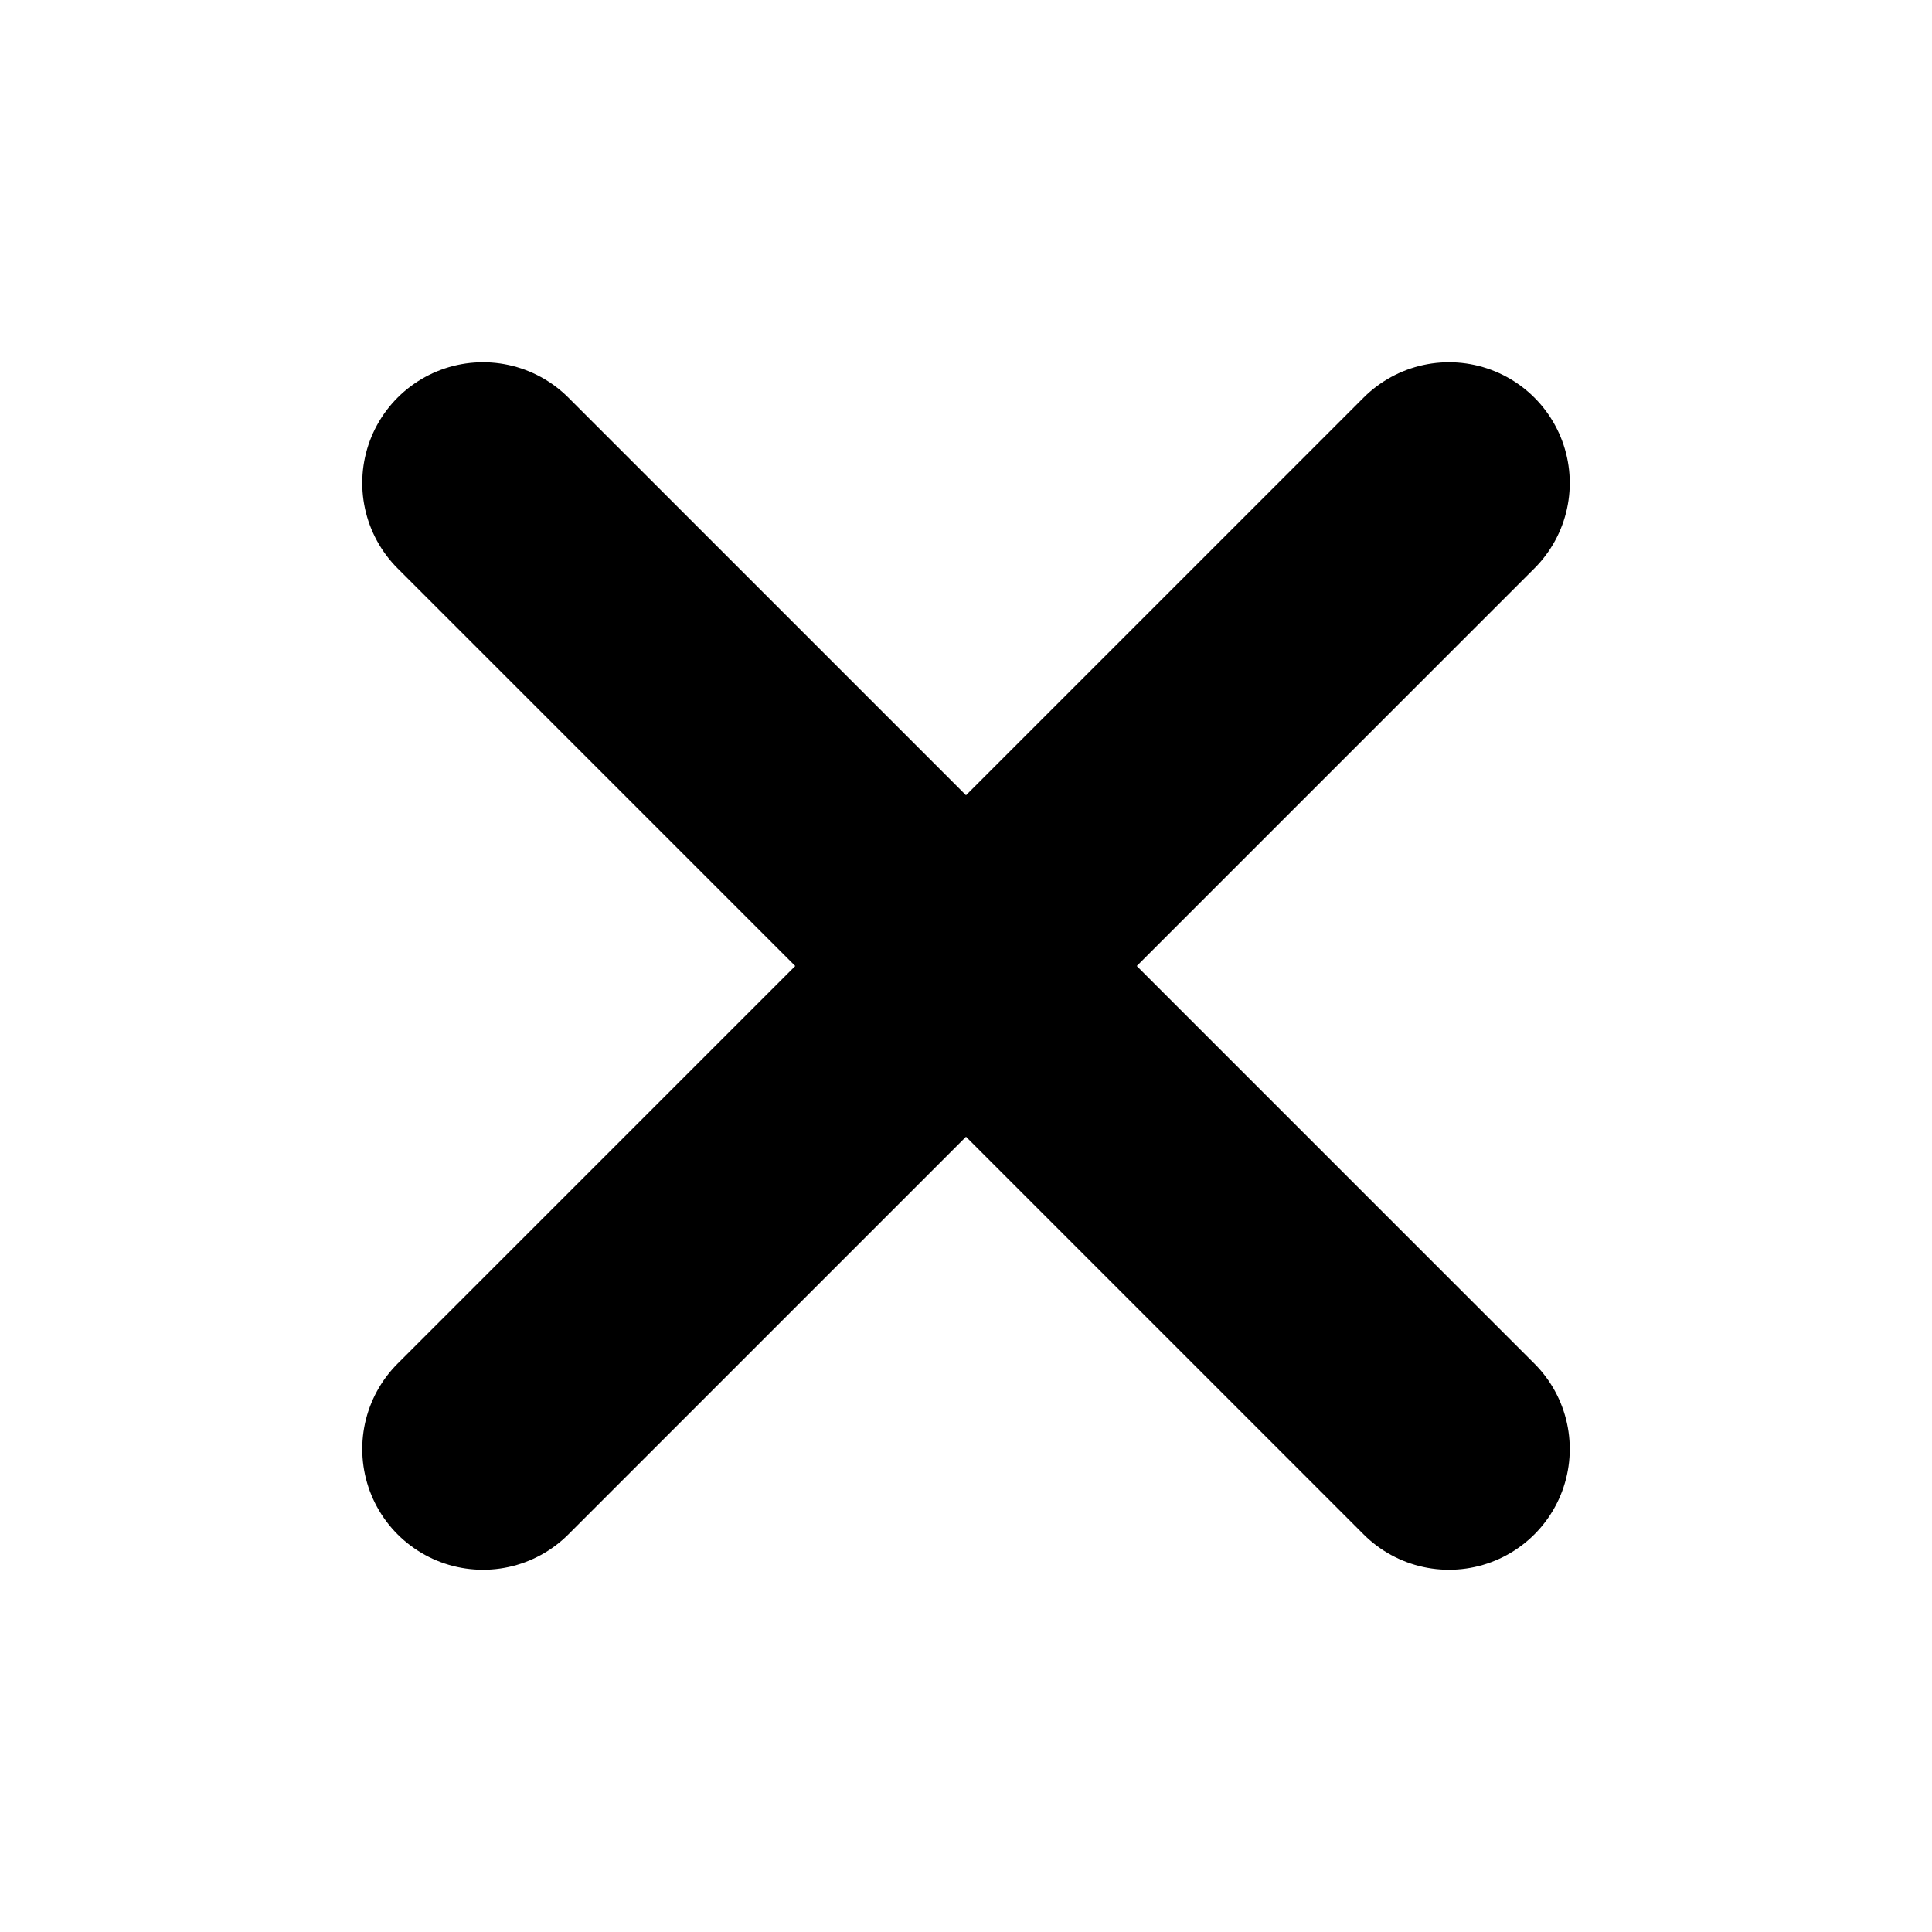
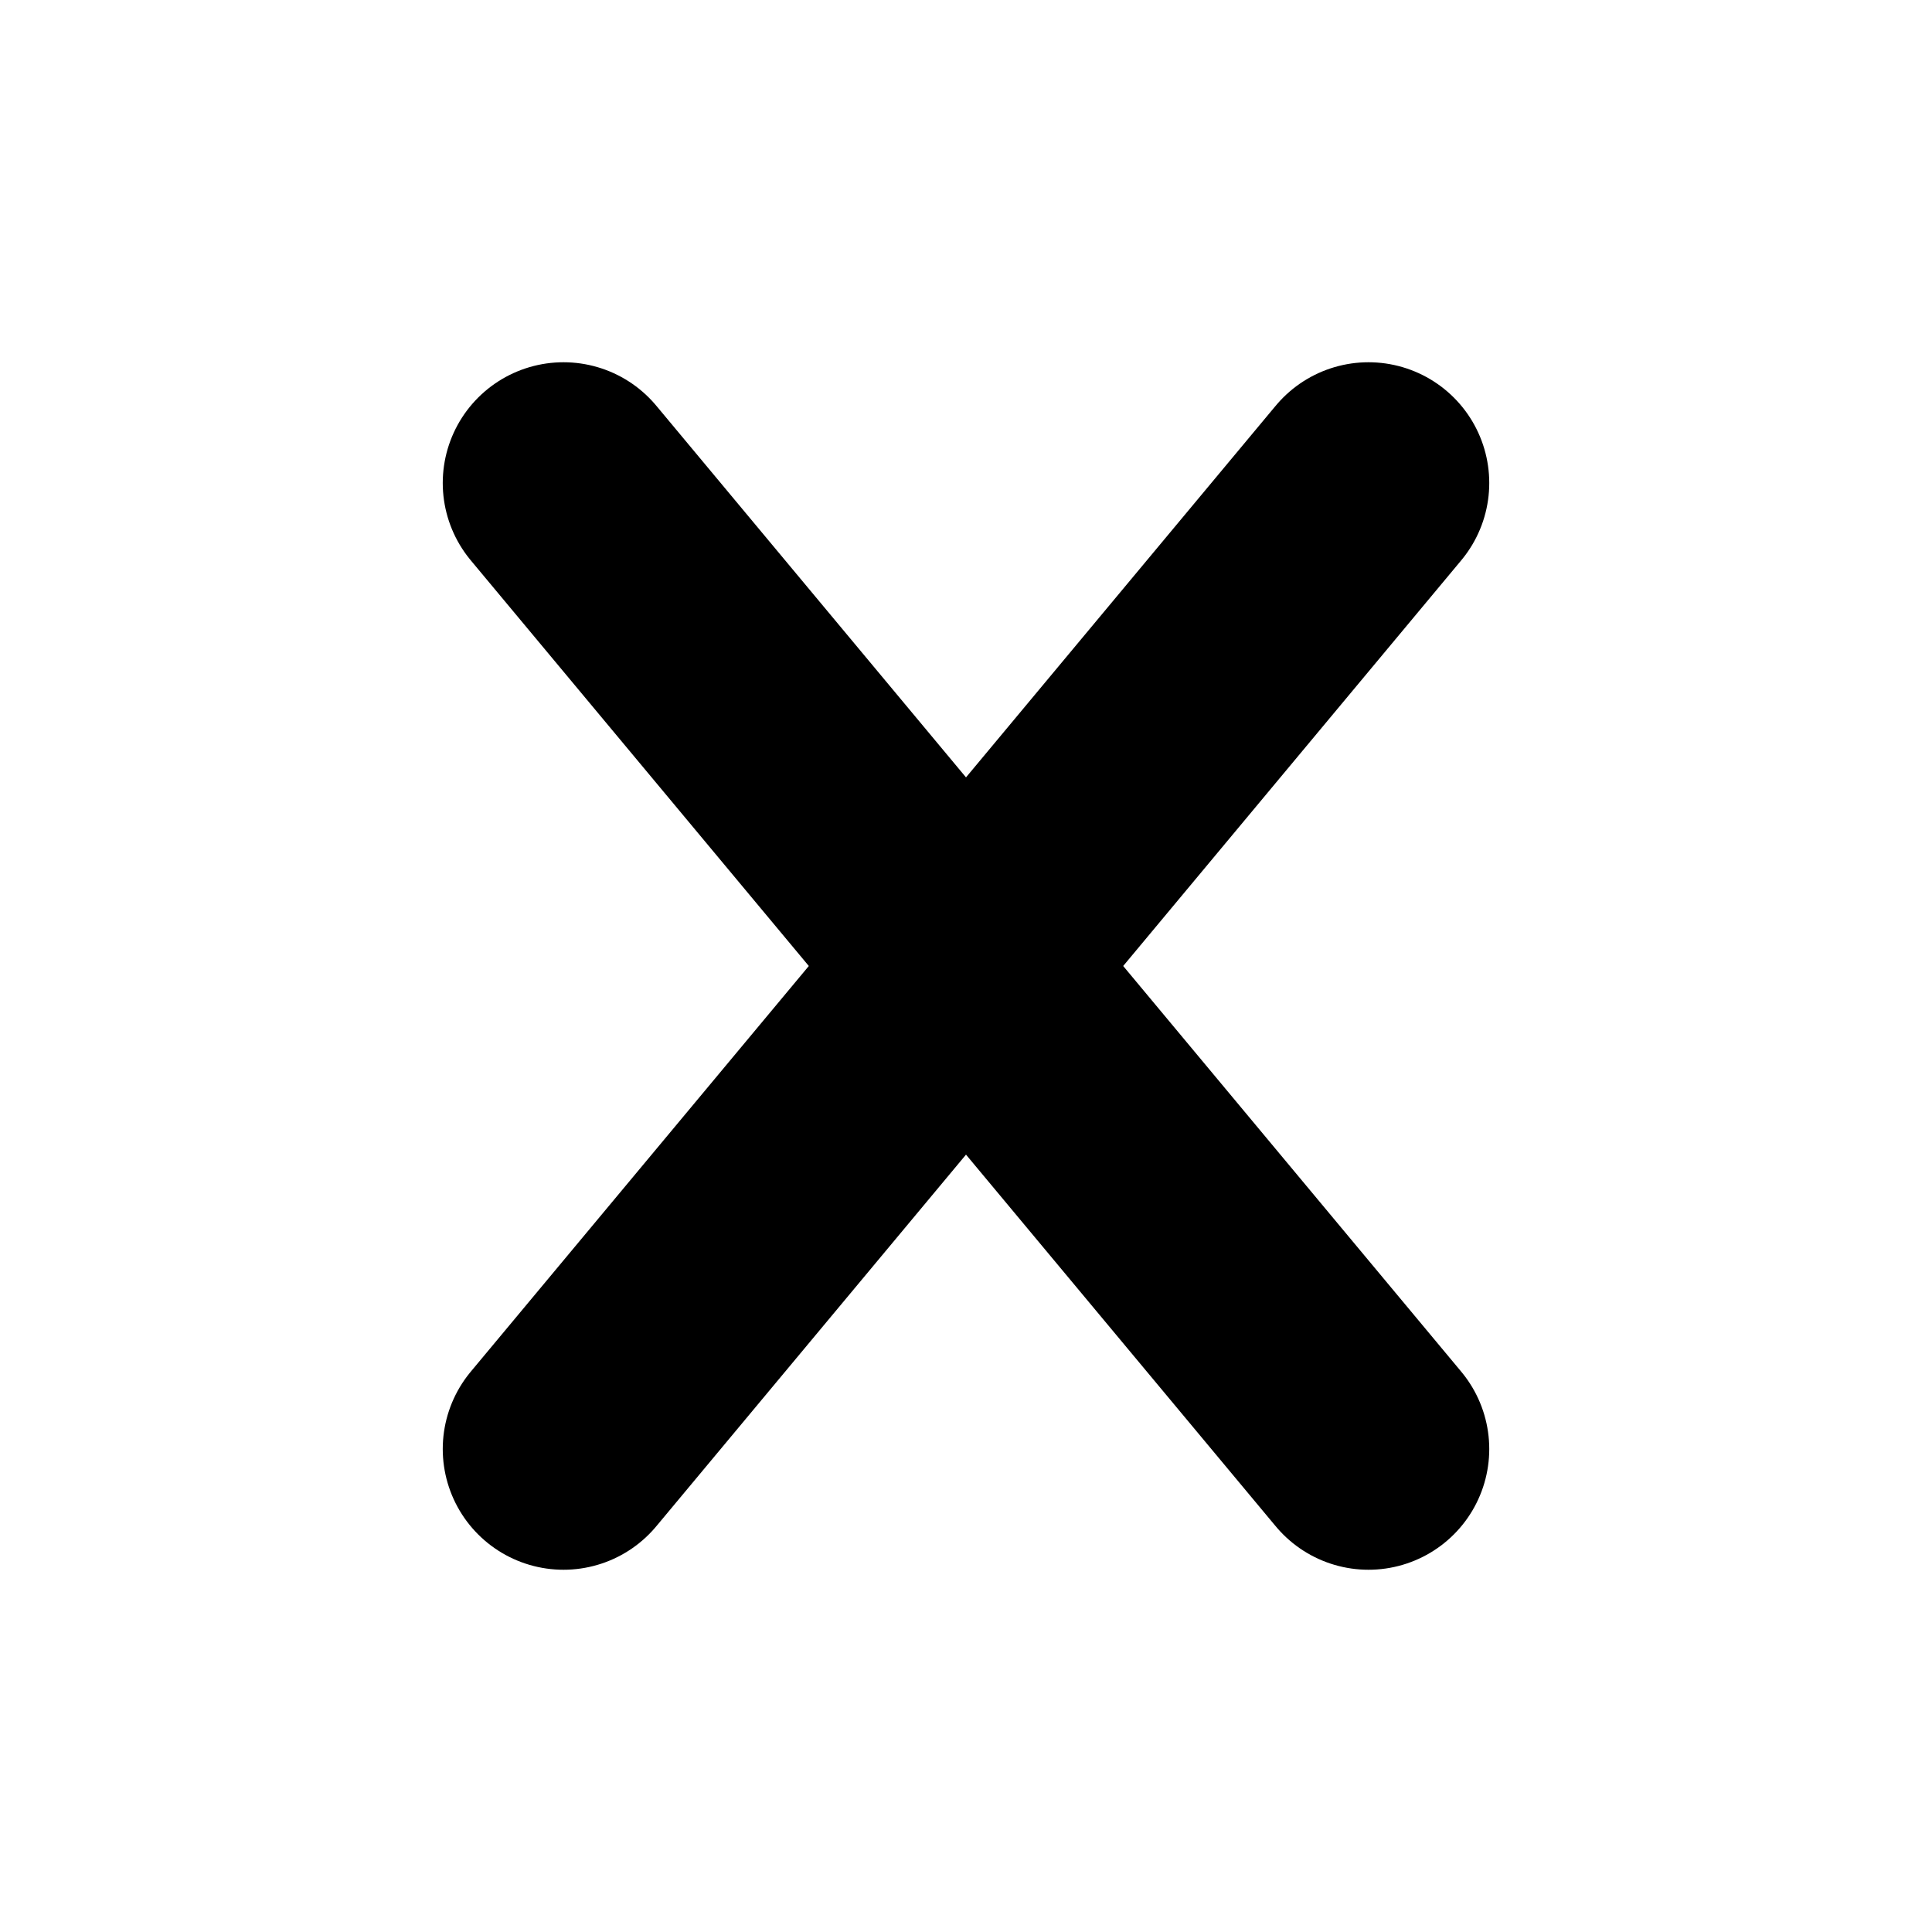
<svg xmlns="http://www.w3.org/2000/svg" viewBox="0 0 24 24" height="64" width="64" stroke-linejoin="round" stroke-linecap="round">
-   <path d="M6 6 18 18M18 6 6 18" fill="none" stroke="#000" stroke-width="3" />
+   <path d="M7 6 17 18M17 6 7 18" fill="none" stroke="#000" stroke-width="3" />
</svg>
